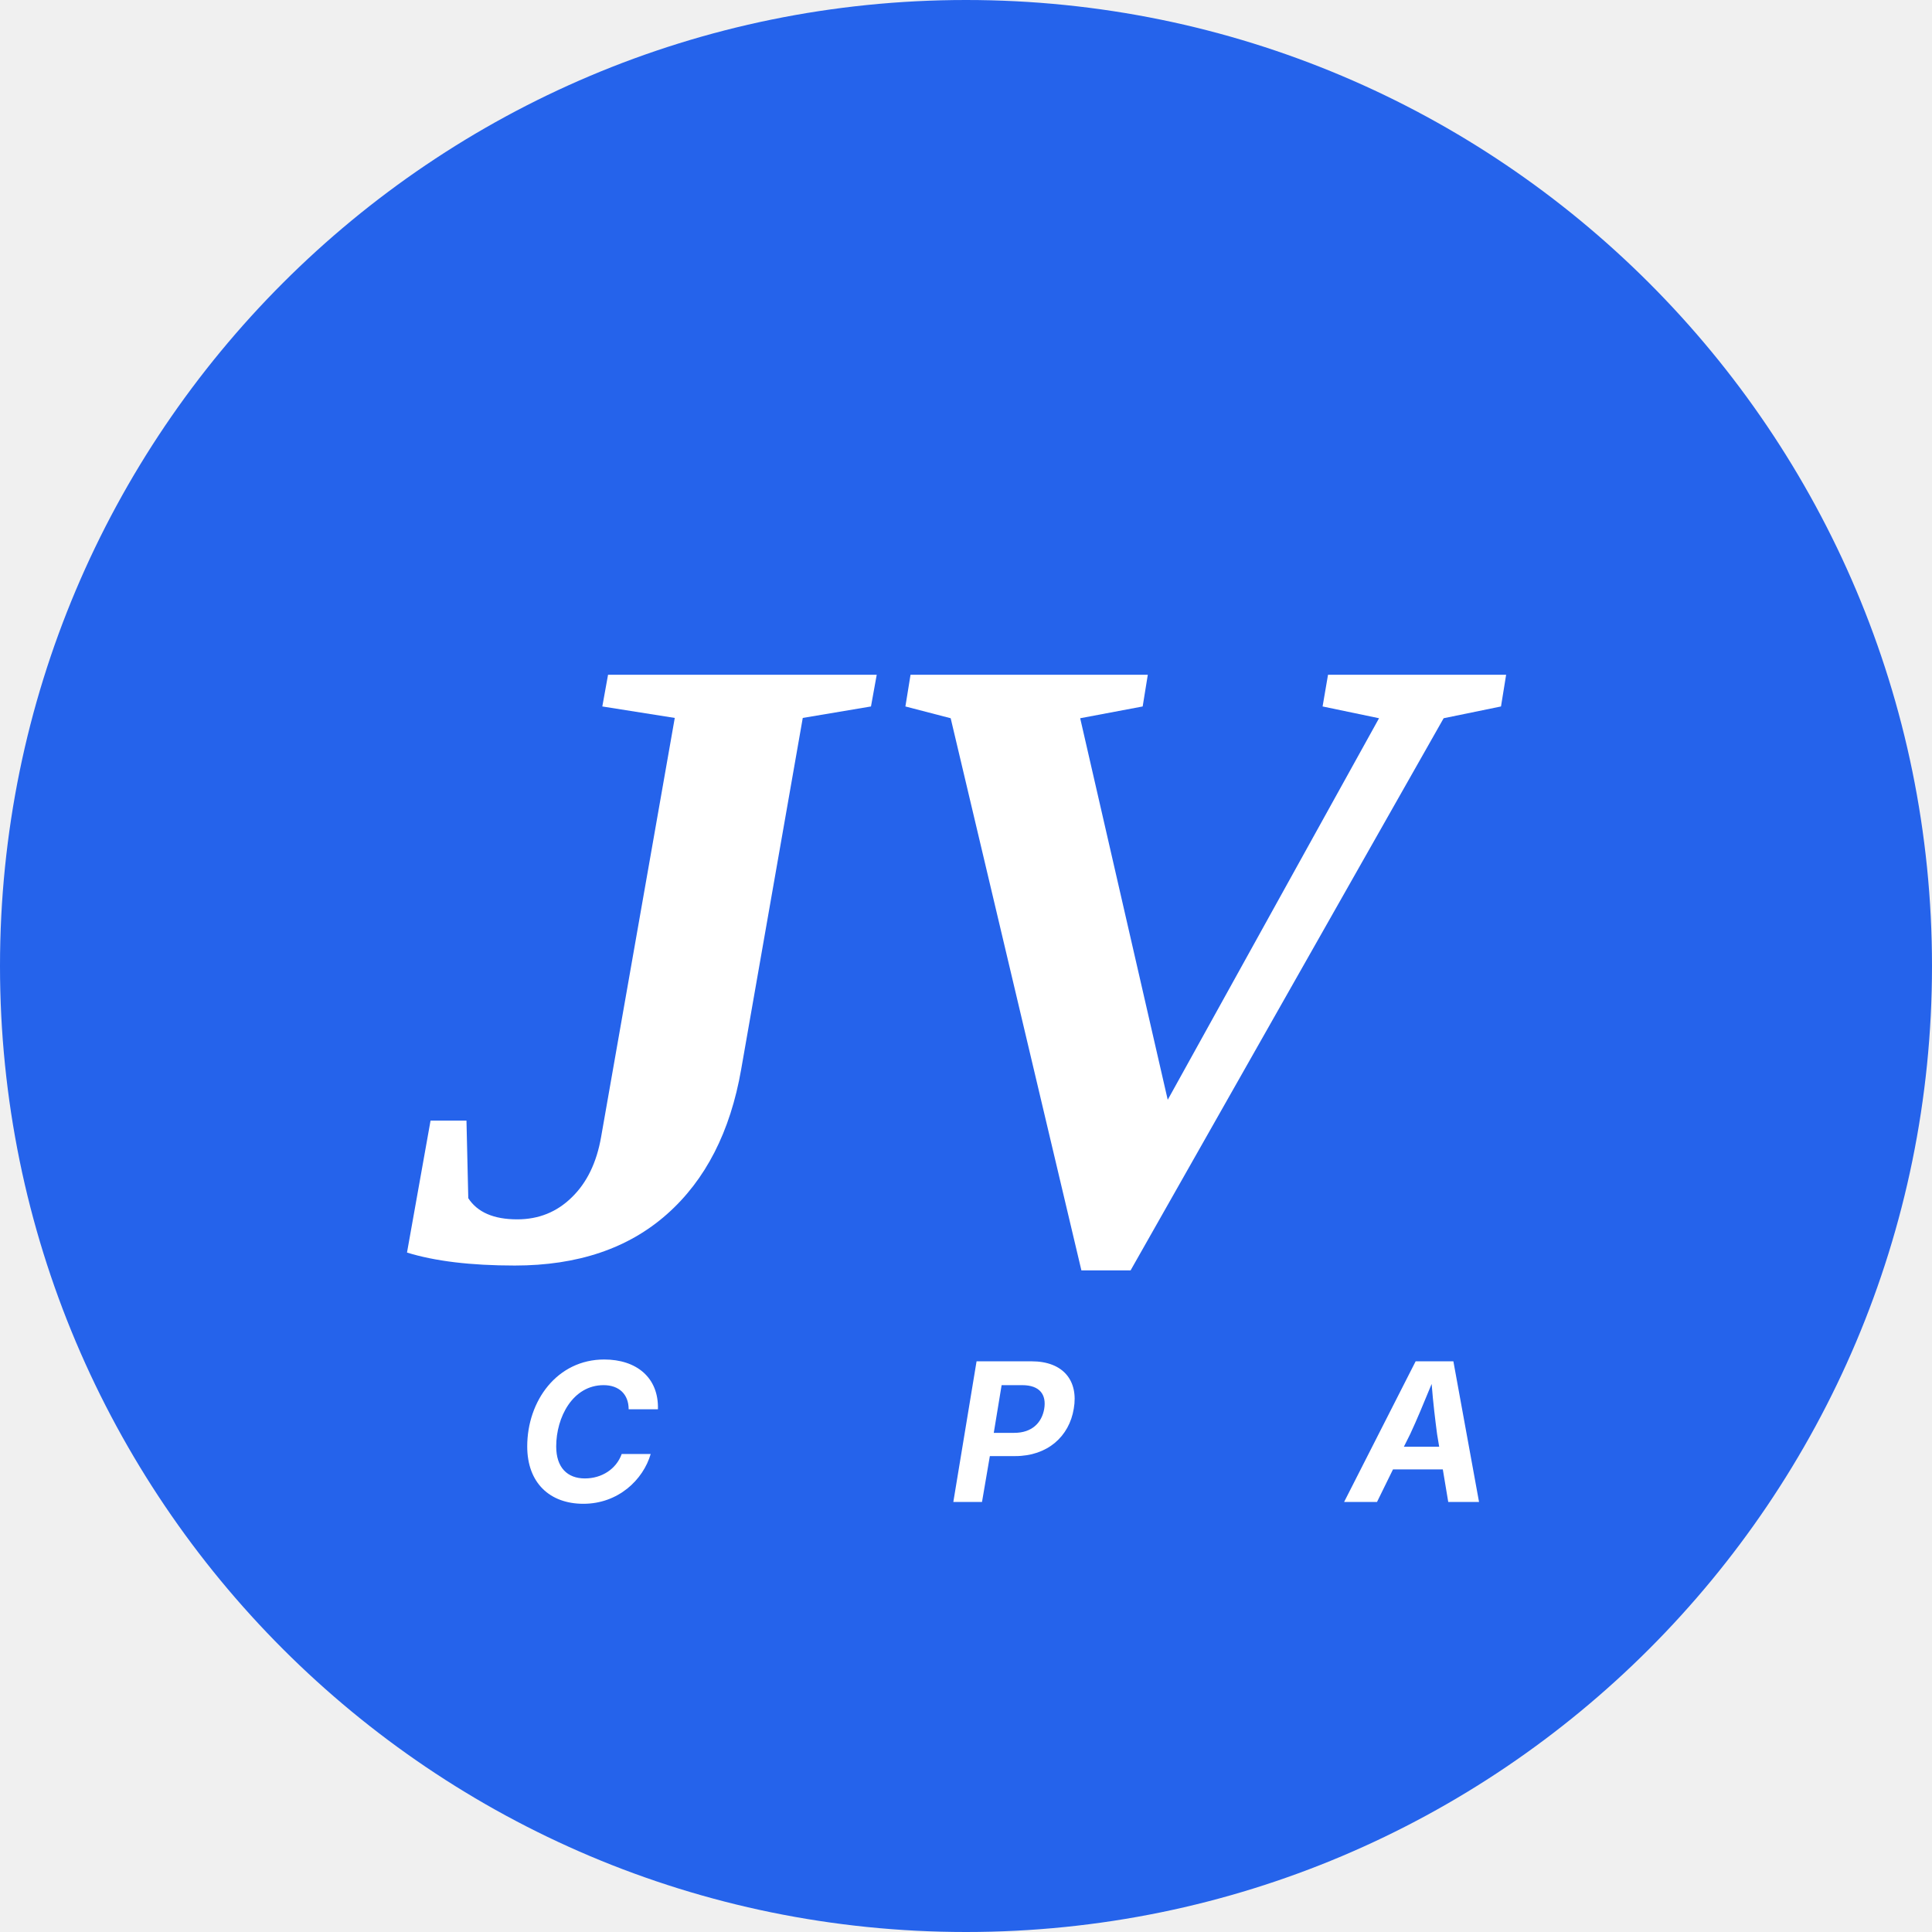
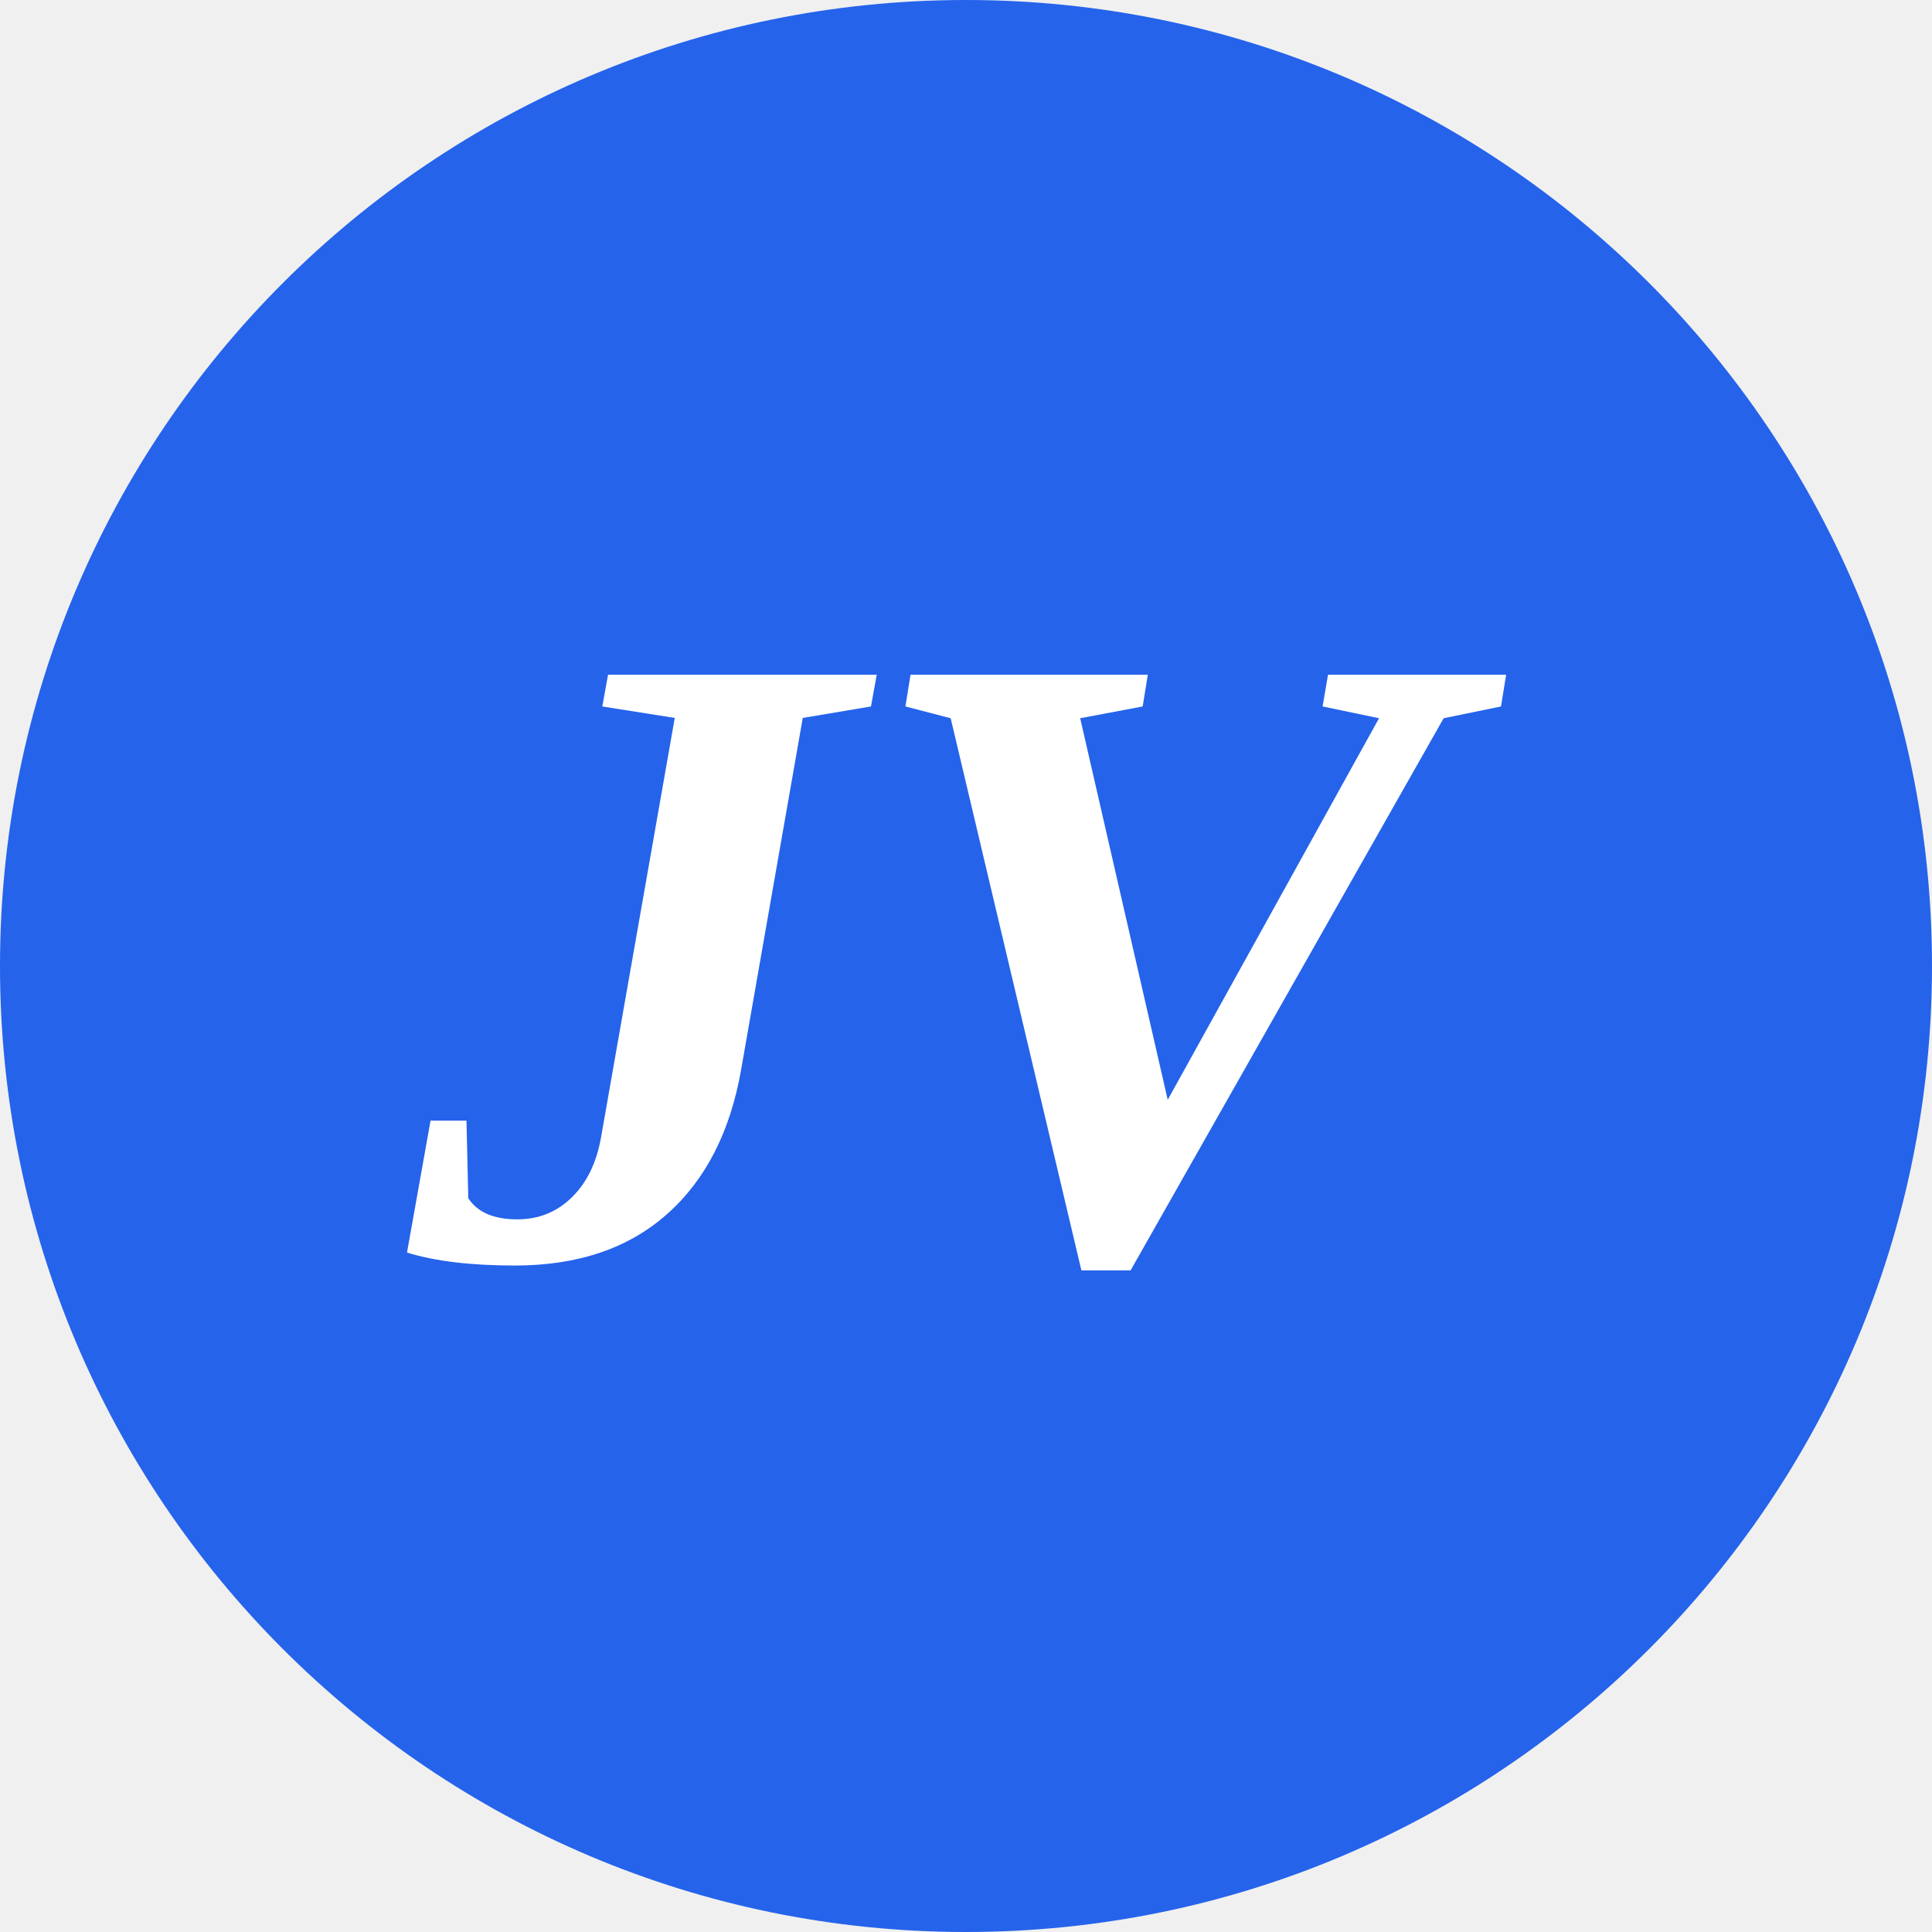
<svg xmlns="http://www.w3.org/2000/svg" viewBox="0 0 100 100">
  <circle cx="50" cy="50" r="50" fill="#2563eb" />
  <text x="48%" y="52%" font-family="'Georgia', 'Times New Roman', serif" font-style="italic" font-size="46" font-weight="bold" fill="#ffffff" text-anchor="middle" dominant-baseline="middle">JV</text>
-   <text x="52%" y="74%" font-family="system-ui, -apple-system, sans-serif" font-style="italic" font-size="10" font-weight="bold" fill="#ffffff" text-anchor="middle" dominant-baseline="middle" letter-spacing="15">CPA</text>
+   <text x="558%" y="74%" font-family="system-ui, -apple-system, sans-serif" font-style="italic" font-size="10" font-weight="bold" fill="#ffffff" text-anchor="middle" dominant-baseline="middle" letter-spacing="15">CPA</text>
</svg>
